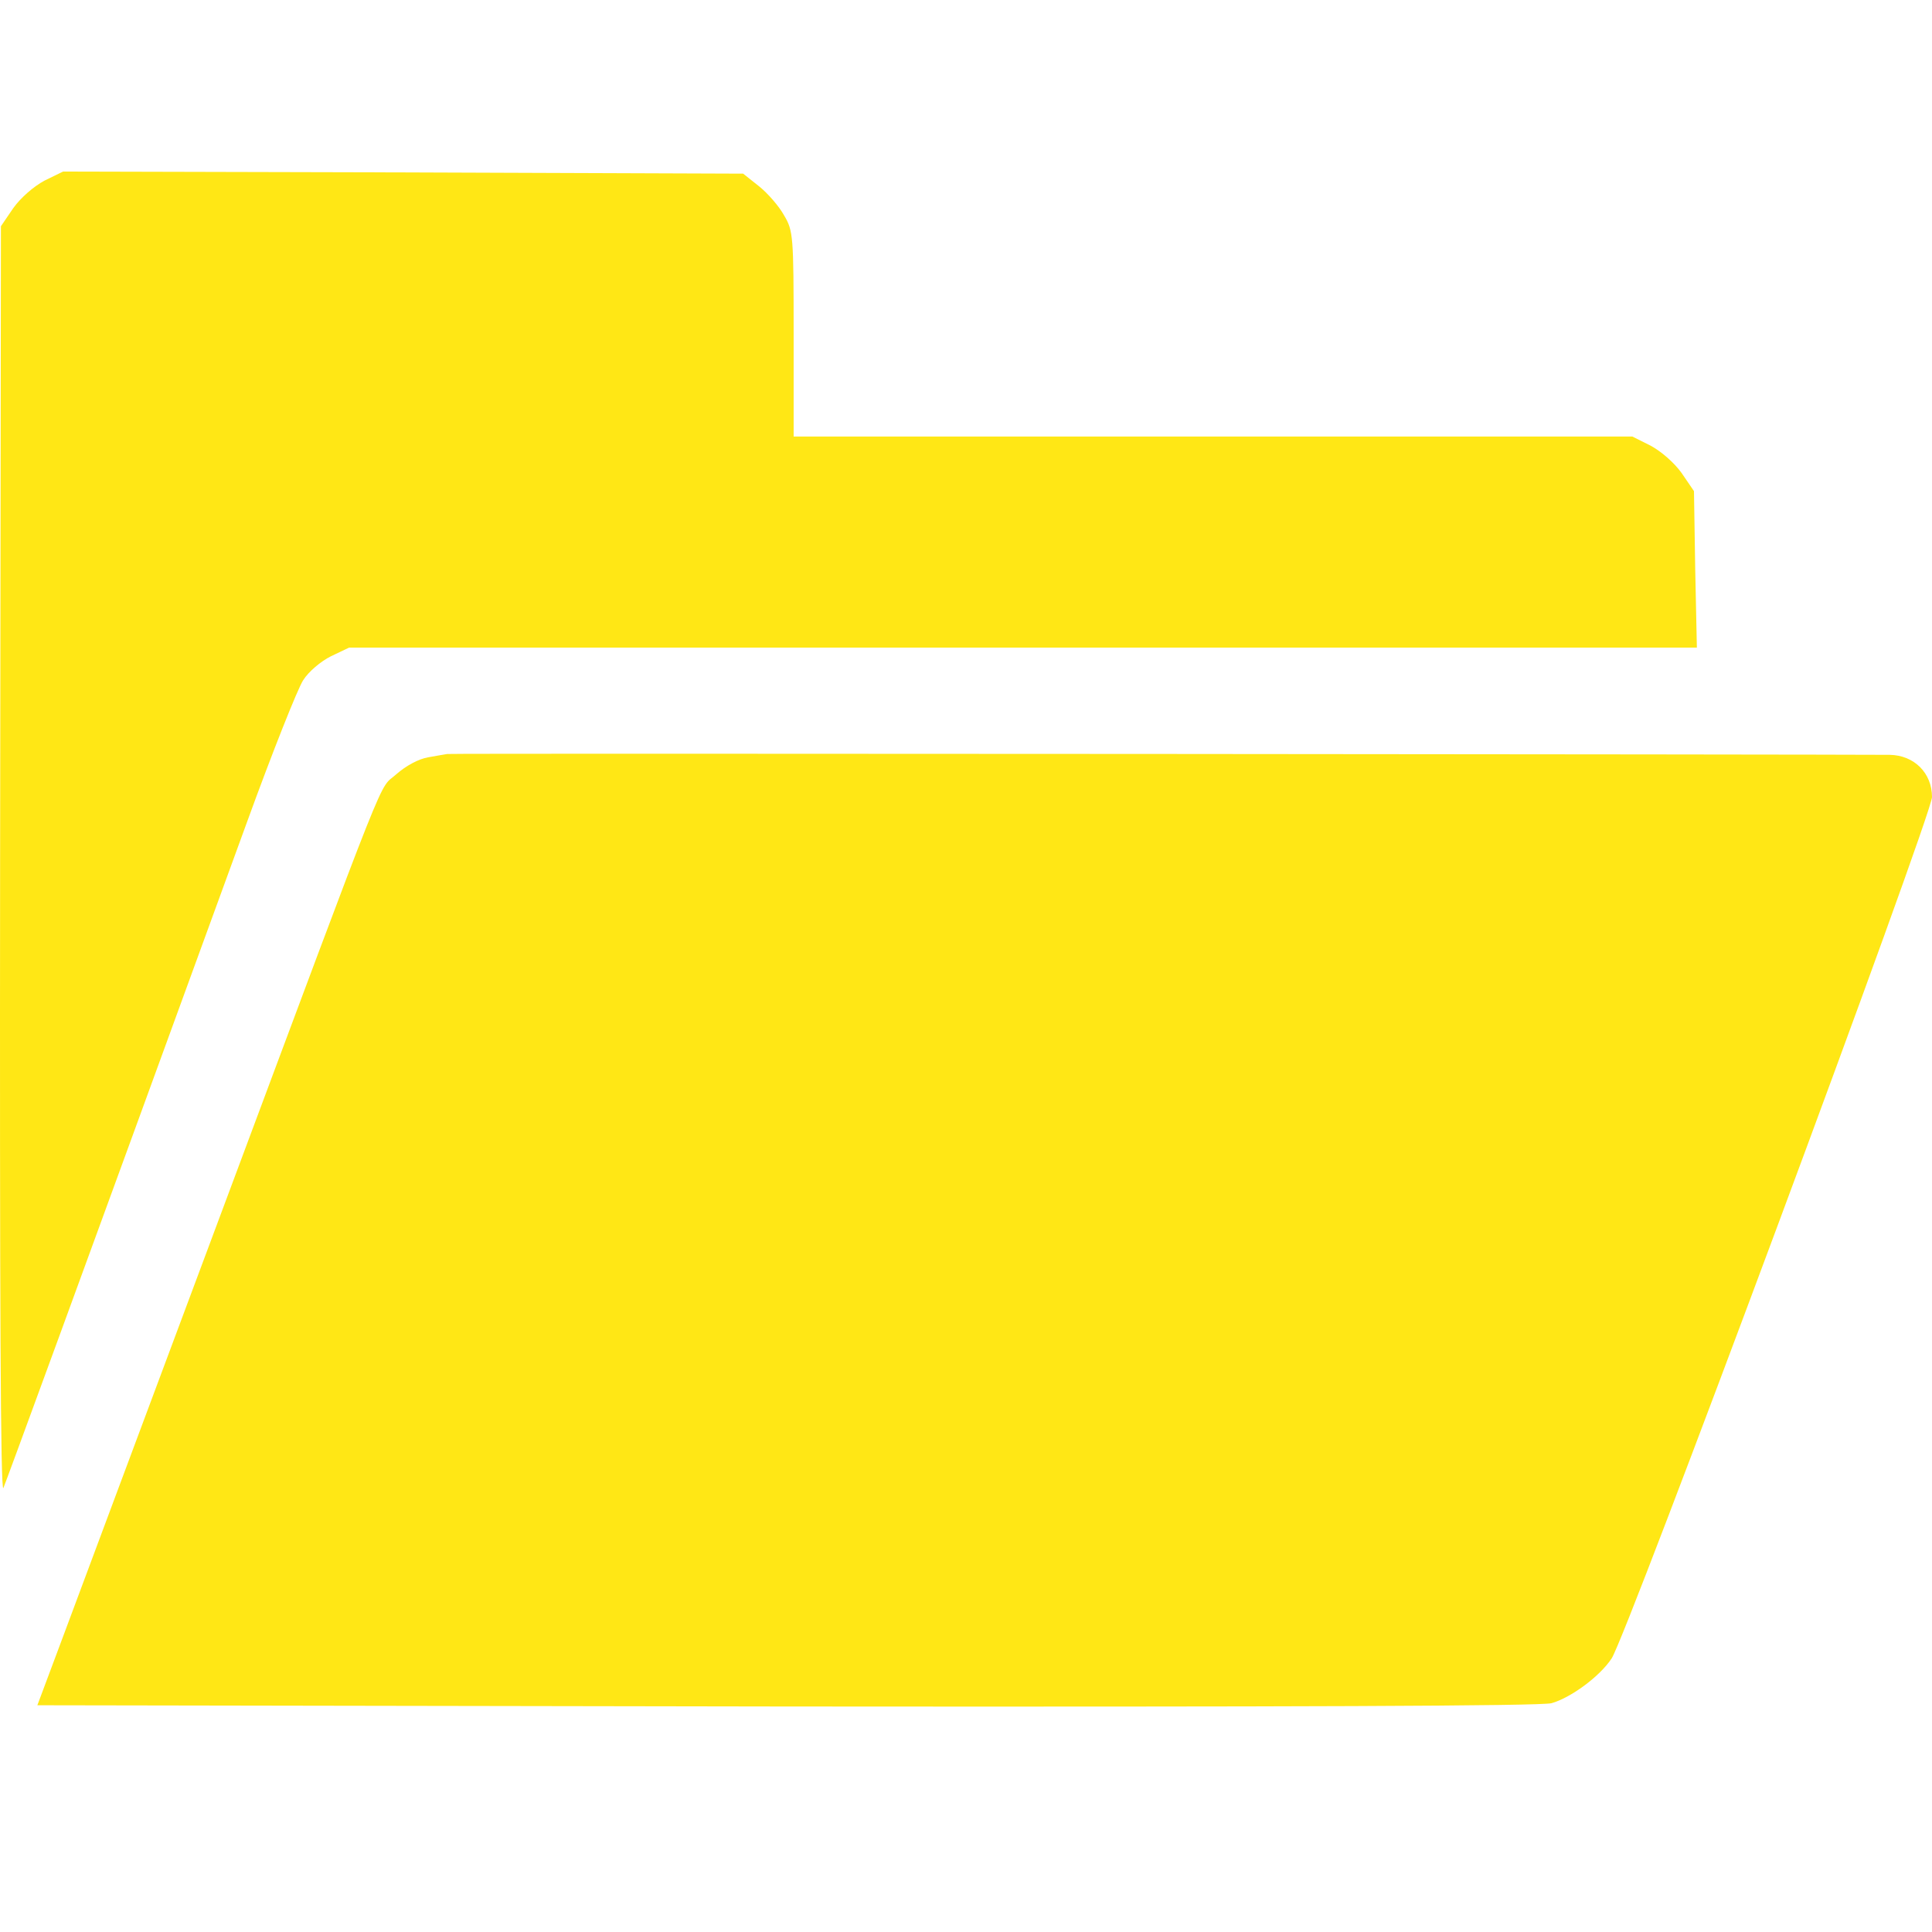
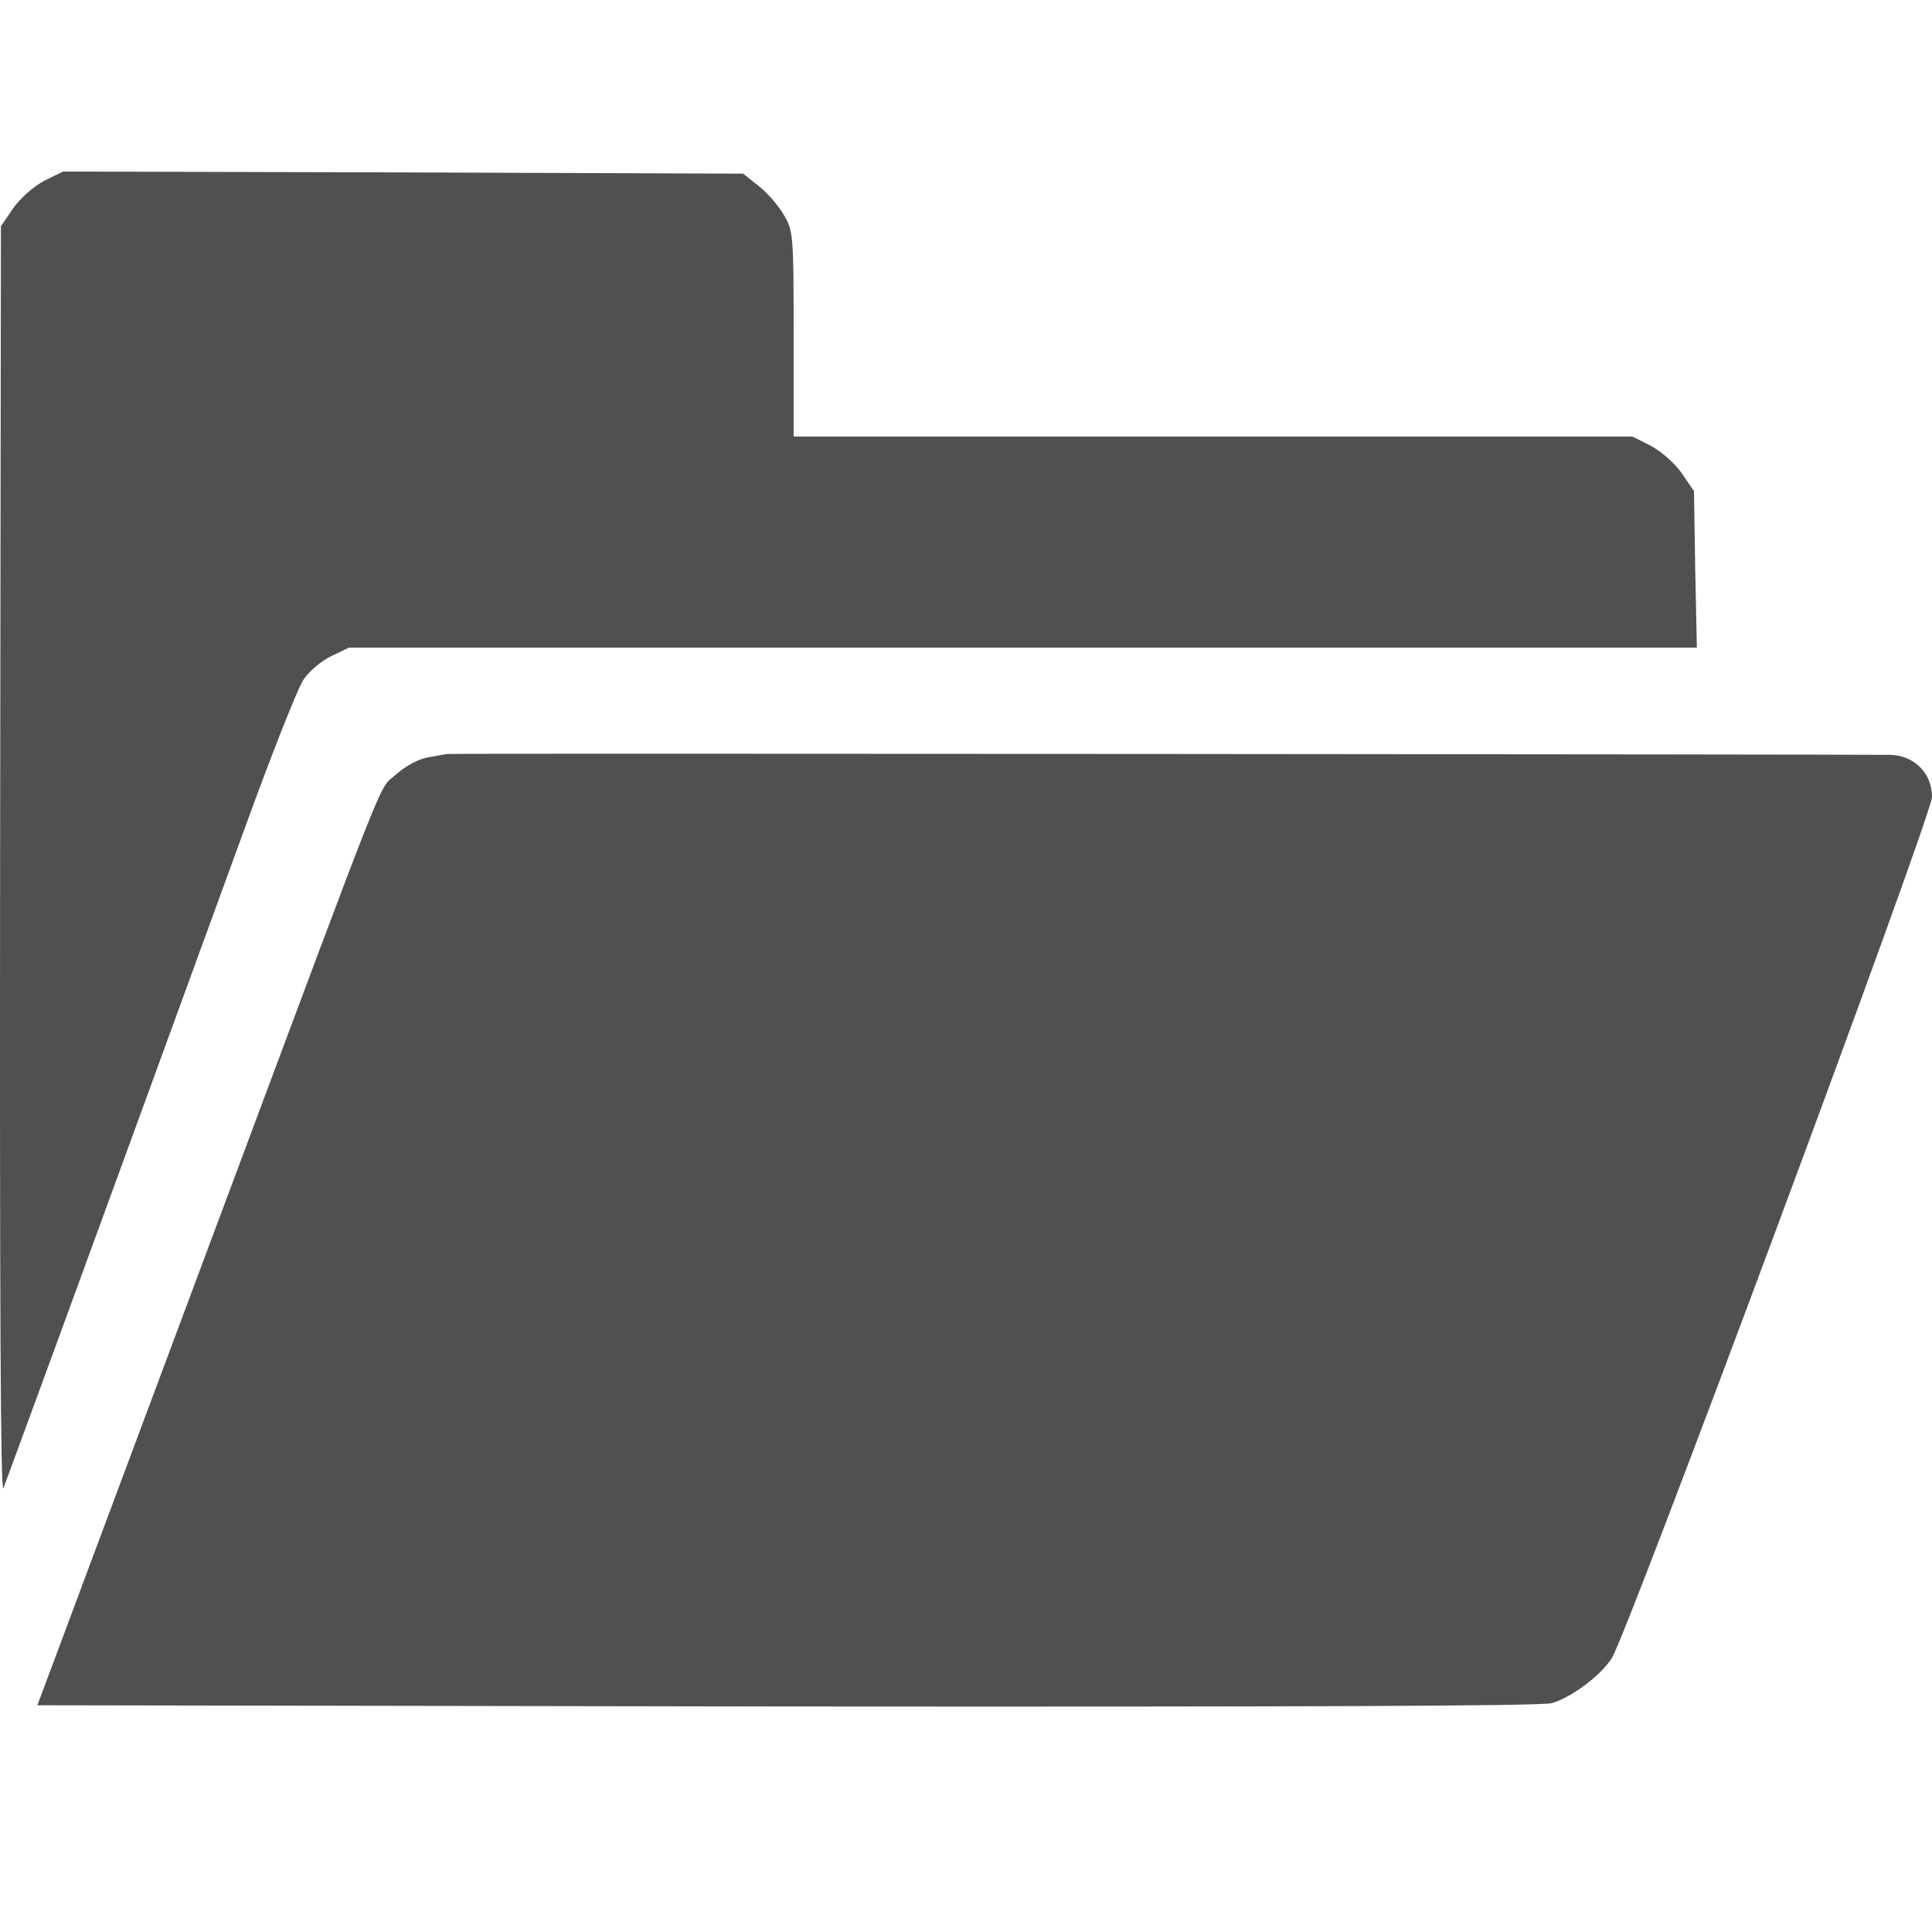
<svg xmlns="http://www.w3.org/2000/svg" version="1.0" width="60" height="60" viewBox="0 0 45 45" preserveAspectRatio="xMidYMid meet" id="svg2">
  <defs id="defs14" />
  <g transform="matrix(0.00964167,0,0,-0.00964167,-2.437015,47.19104)" id="g6" style="fill:#000000;stroke:none">
-     <path d="m 360,4458 c -26,-14 -57,-41 -75,-66 l -30,-44 -2,-1536 c -1,-1052 1,-1529 8,-1512 9,22 155,420 589,1610 61,168 122,321 135,341 13,21 43,46 67,58 l 44,21 h 1628 1628 l -4,189 -3,189 -30,44 c -18,25 -49,52 -75,66 l -44,22 H 3183 2170 v 248 c 0,237 -1,249 -23,286 -12,22 -39,53 -60,70 l -39,31 -821,3 -822,2 z" id="path8" style="fill:#ffe715;fill-opacity:1" />
-     <path d="m 1333,3073 c -5,-1 -25,-4 -46,-8 -23,-4 -53,-20 -77,-41 -45,-41 -5,59 -430,-1079 C 603,1472 433,1015 401,930 l -58,-155 1810,-3 c 1218,-1 1822,1 1848,8 46,13 116,64 145,108 36,53 774,2038 774,2081 0,58 -43,101 -102,102 -99,1 -3479,4 -3485,2 z" id="path10" style="fill:#ffe715;fill-opacity:1" />
+     <path d="m 360,4458 c -26,-14 -57,-41 -75,-66 l -30,-44 -2,-1536 c -1,-1052 1,-1529 8,-1512 9,22 155,420 589,1610 61,168 122,321 135,341 13,21 43,46 67,58 l 44,21 h 1628 1628 l -4,189 -3,189 -30,44 c -18,25 -49,52 -75,66 l -44,22 H 3183 2170 v 248 c 0,237 -1,249 -23,286 -12,22 -39,53 -60,70 l -39,31 -821,3 -822,2 z" id="path8" style="fill:#505050;fill-opacity:1" />
+     <path d="m 1333,3073 c -5,-1 -25,-4 -46,-8 -23,-4 -53,-20 -77,-41 -45,-41 -5,59 -430,-1079 C 603,1472 433,1015 401,930 l -58,-155 1810,-3 c 1218,-1 1822,1 1848,8 46,13 116,64 145,108 36,53 774,2038 774,2081 0,58 -43,101 -102,102 -99,1 -3479,4 -3485,2 z" id="path10" style="fill:#505050;fill-opacity:1" />
  </g>
</svg>
